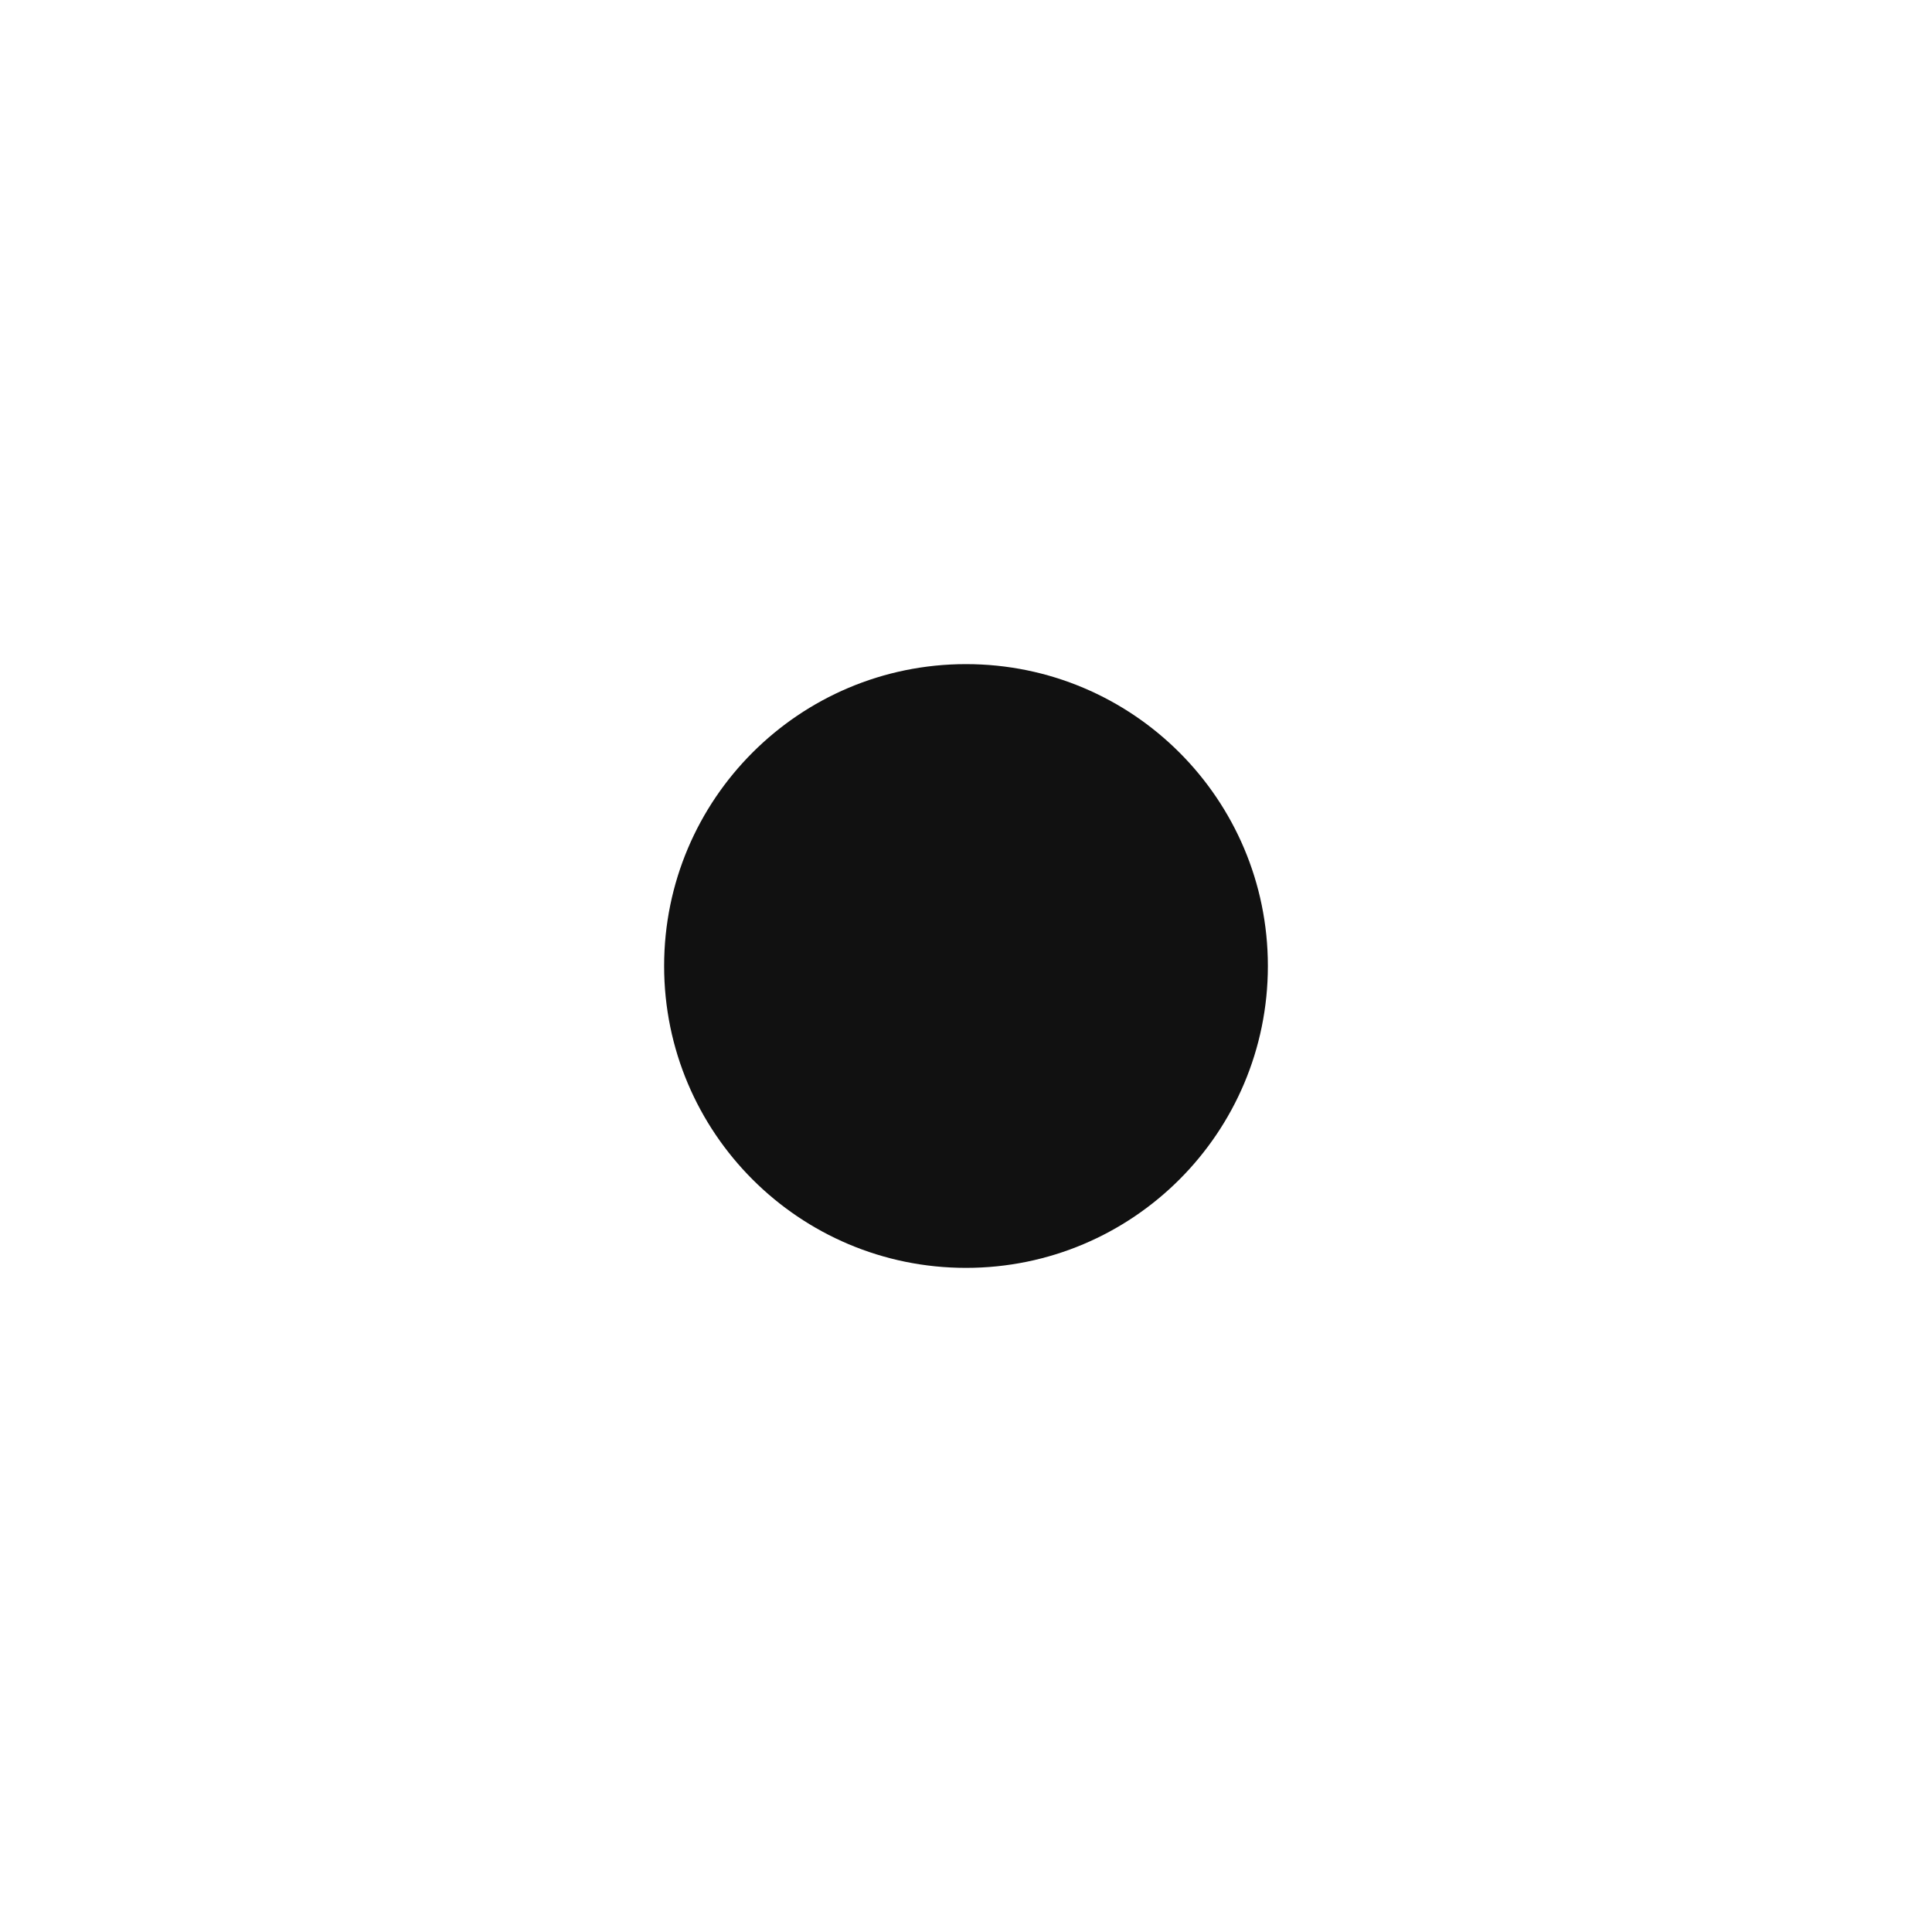
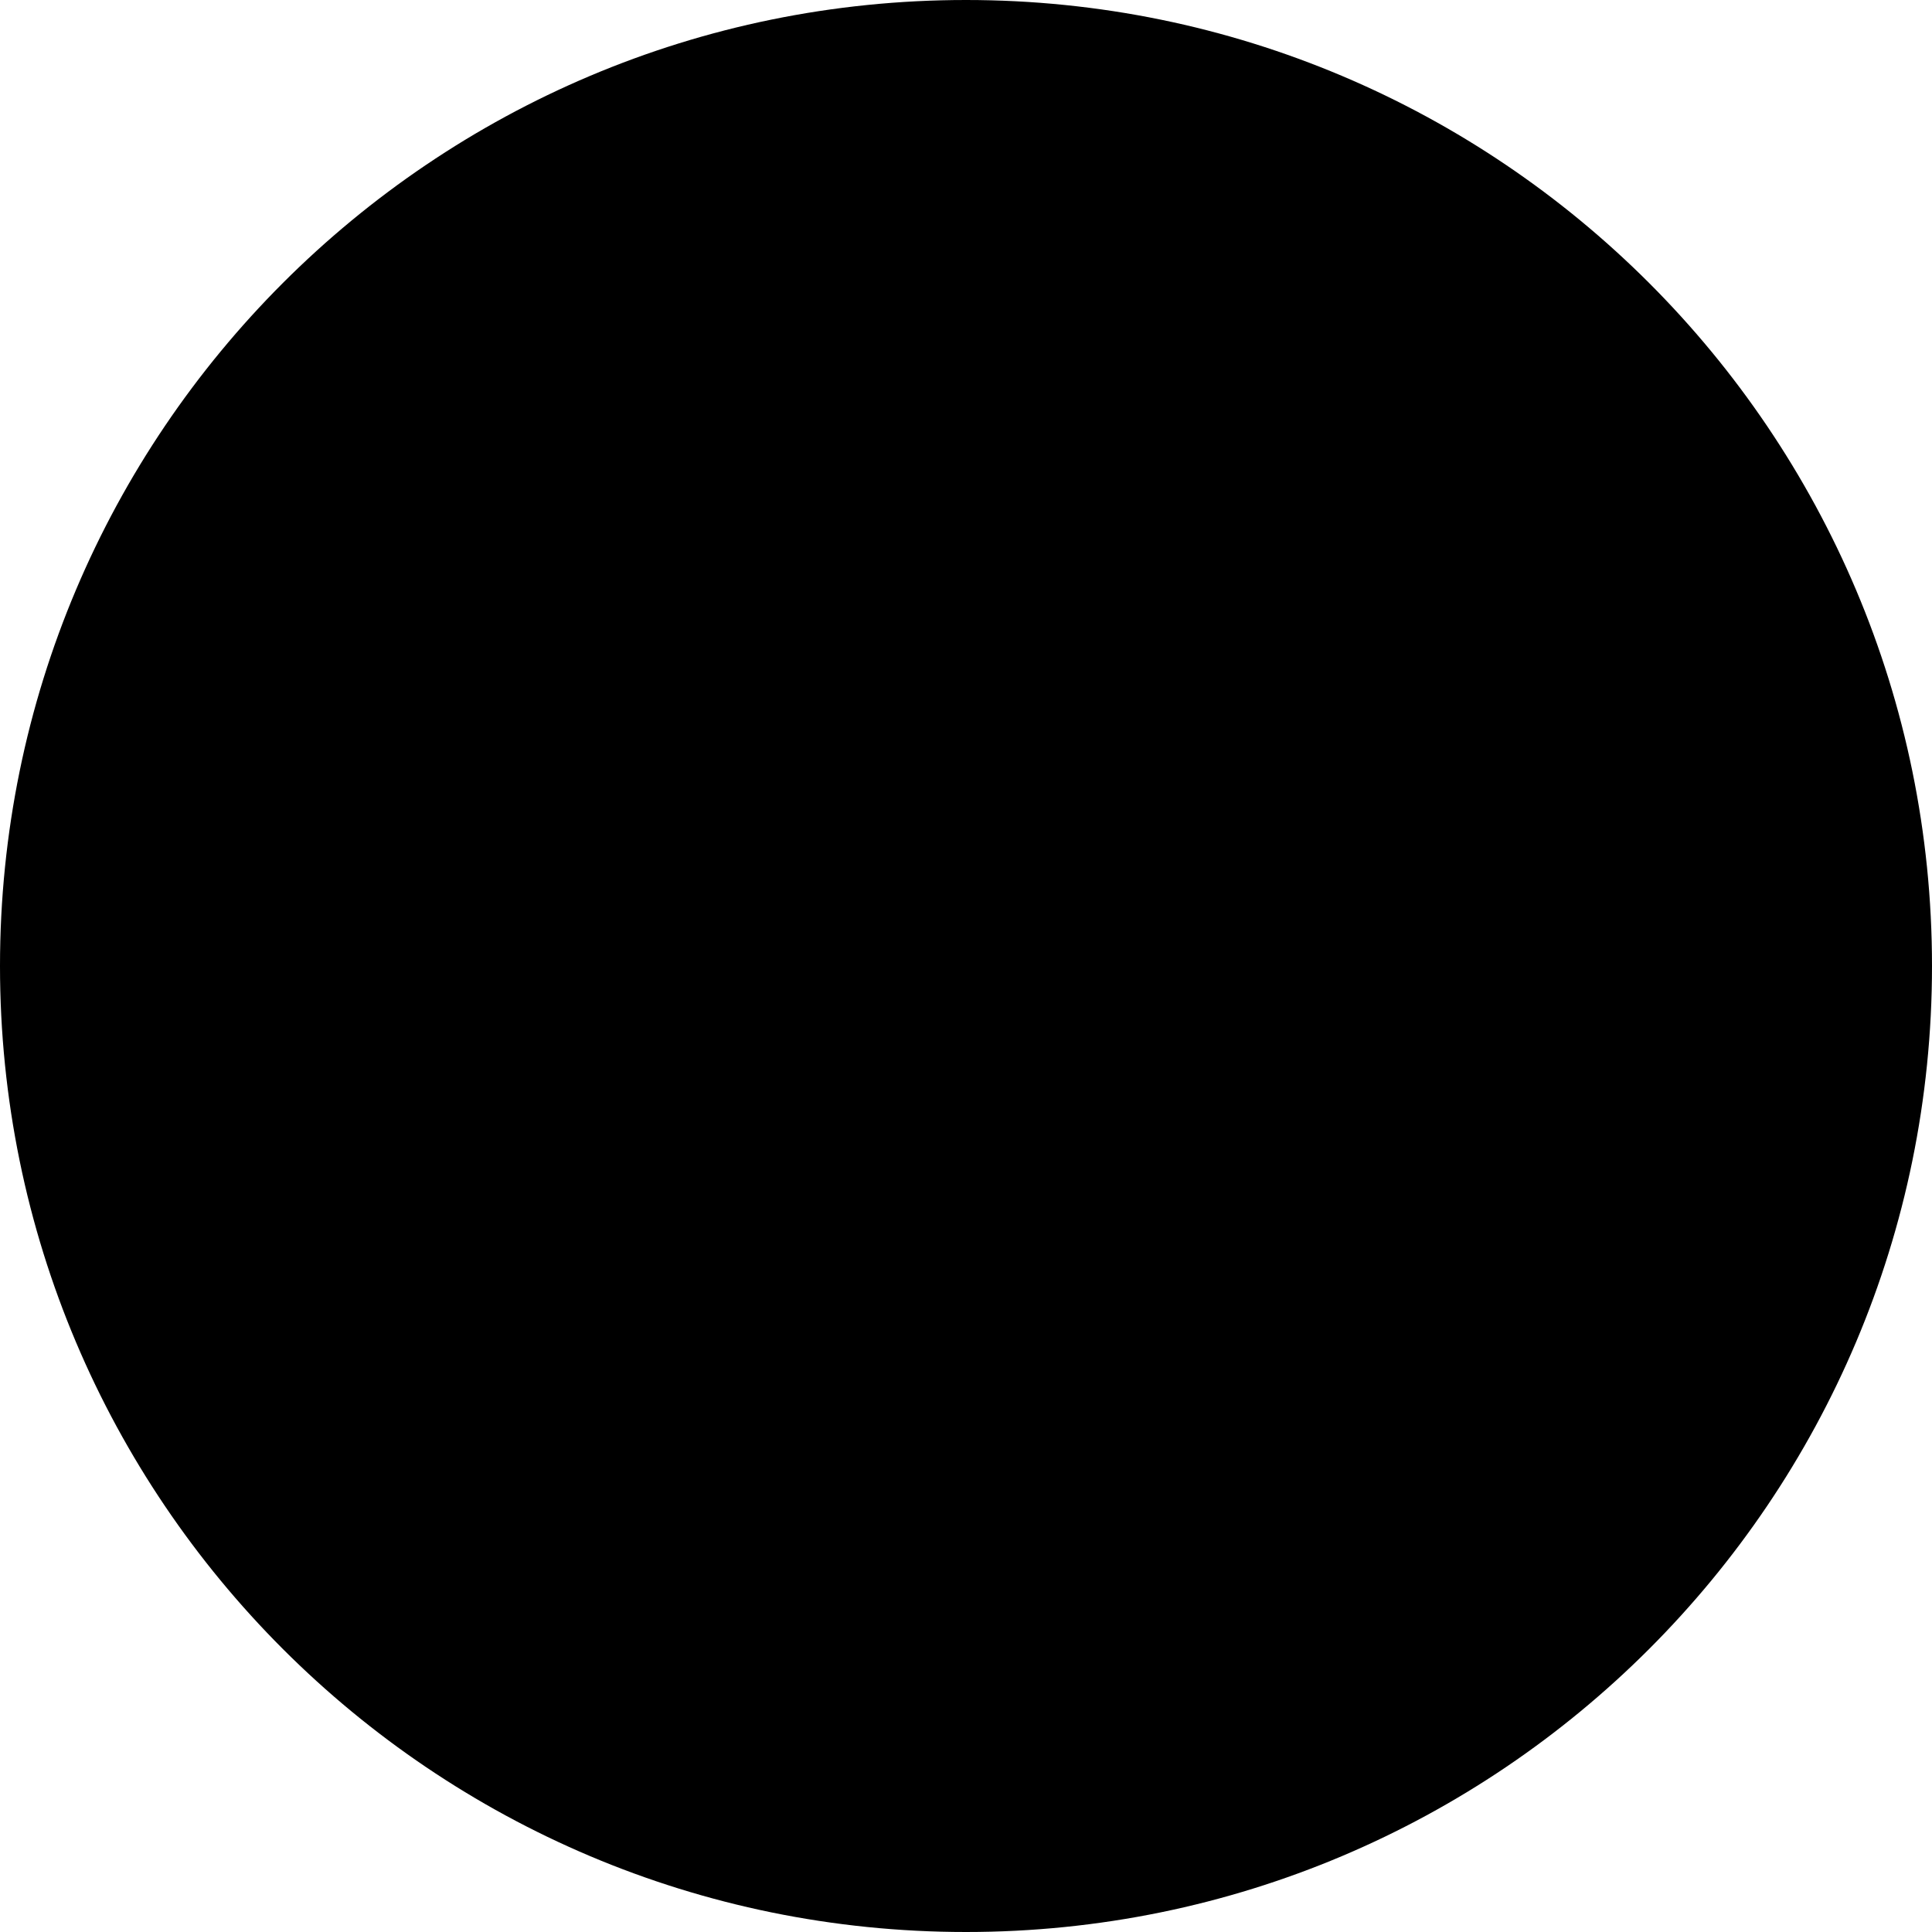
- <svg xmlns="http://www.w3.org/2000/svg" viewBox="0 0 32 32">
+ <svg xmlns="http://www.w3.org/2000/svg" width="32" height="32" viewBox="0 0 32 32">
  <style>
-     circle { fill: #111111 }
+     circle { fill: #000000 }
    @media (prefers-color-scheme: dark) {
-       circle { fill: #f2f2ef }
+       circle { fill: #f5f5f5 }
    }
  </style>
-   <circle cx="16" cy="16" r="5" />
+   <circle cx="16" cy="16" r="16" />
</svg>
